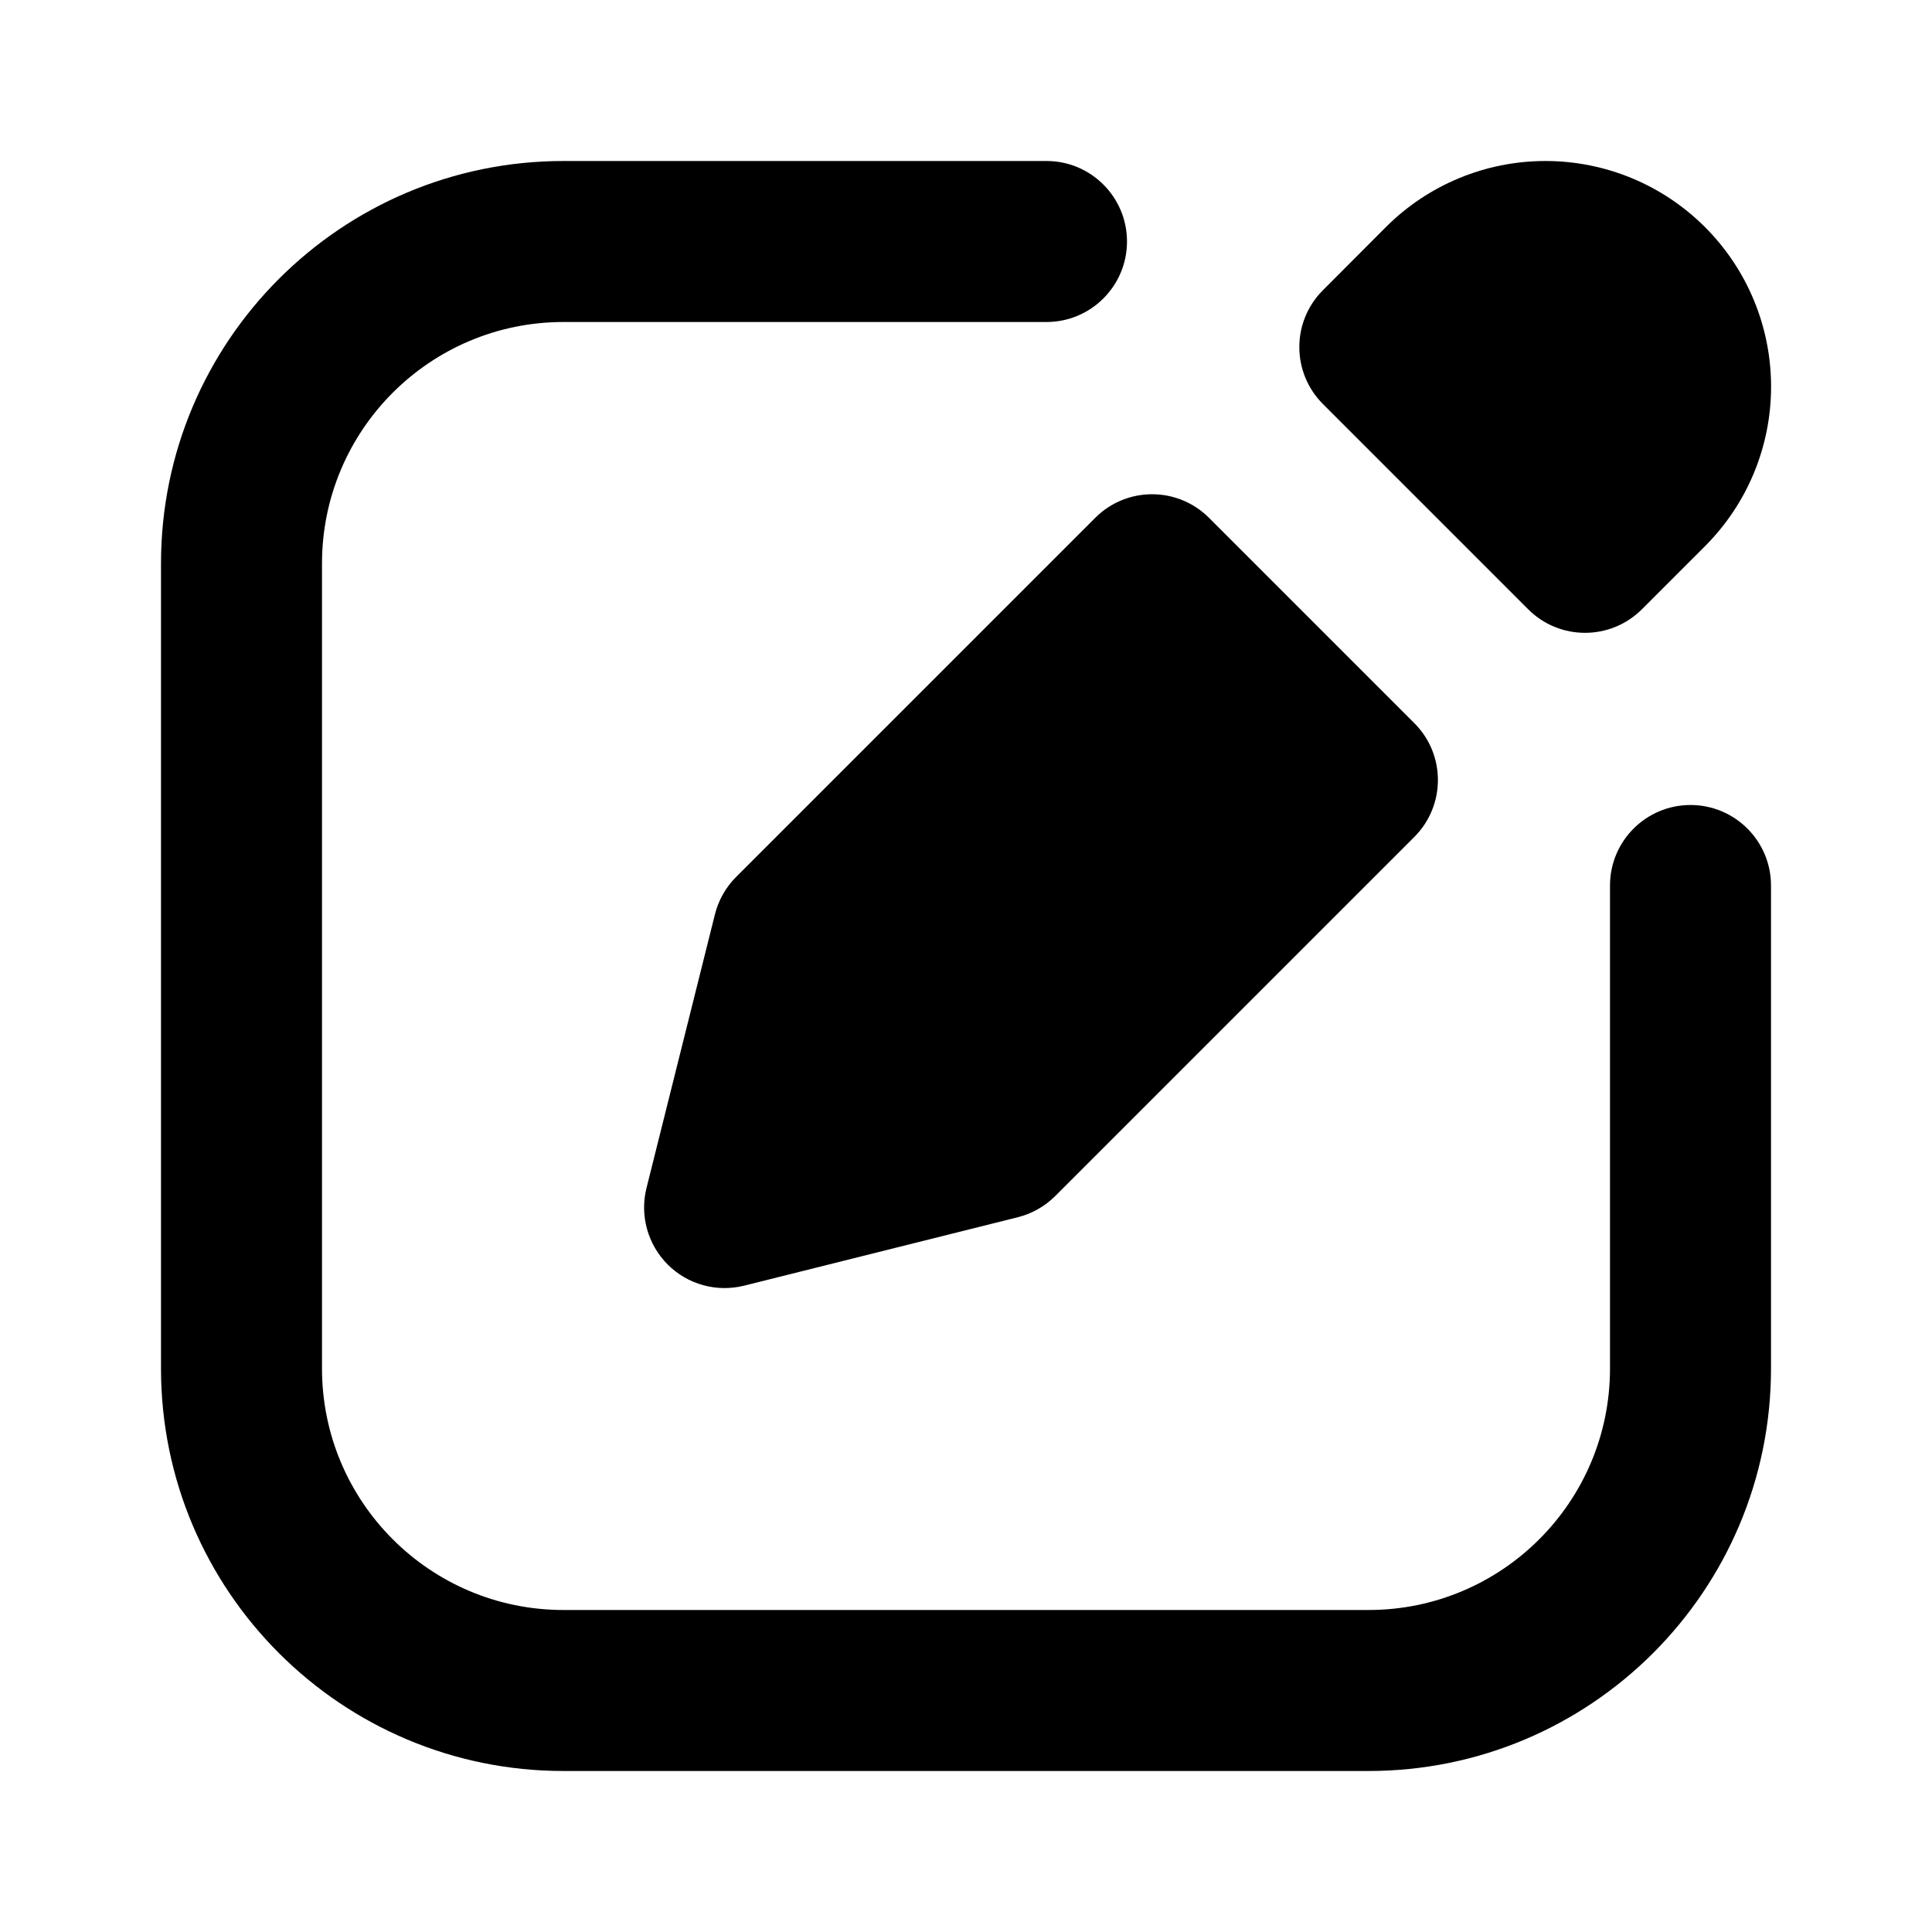
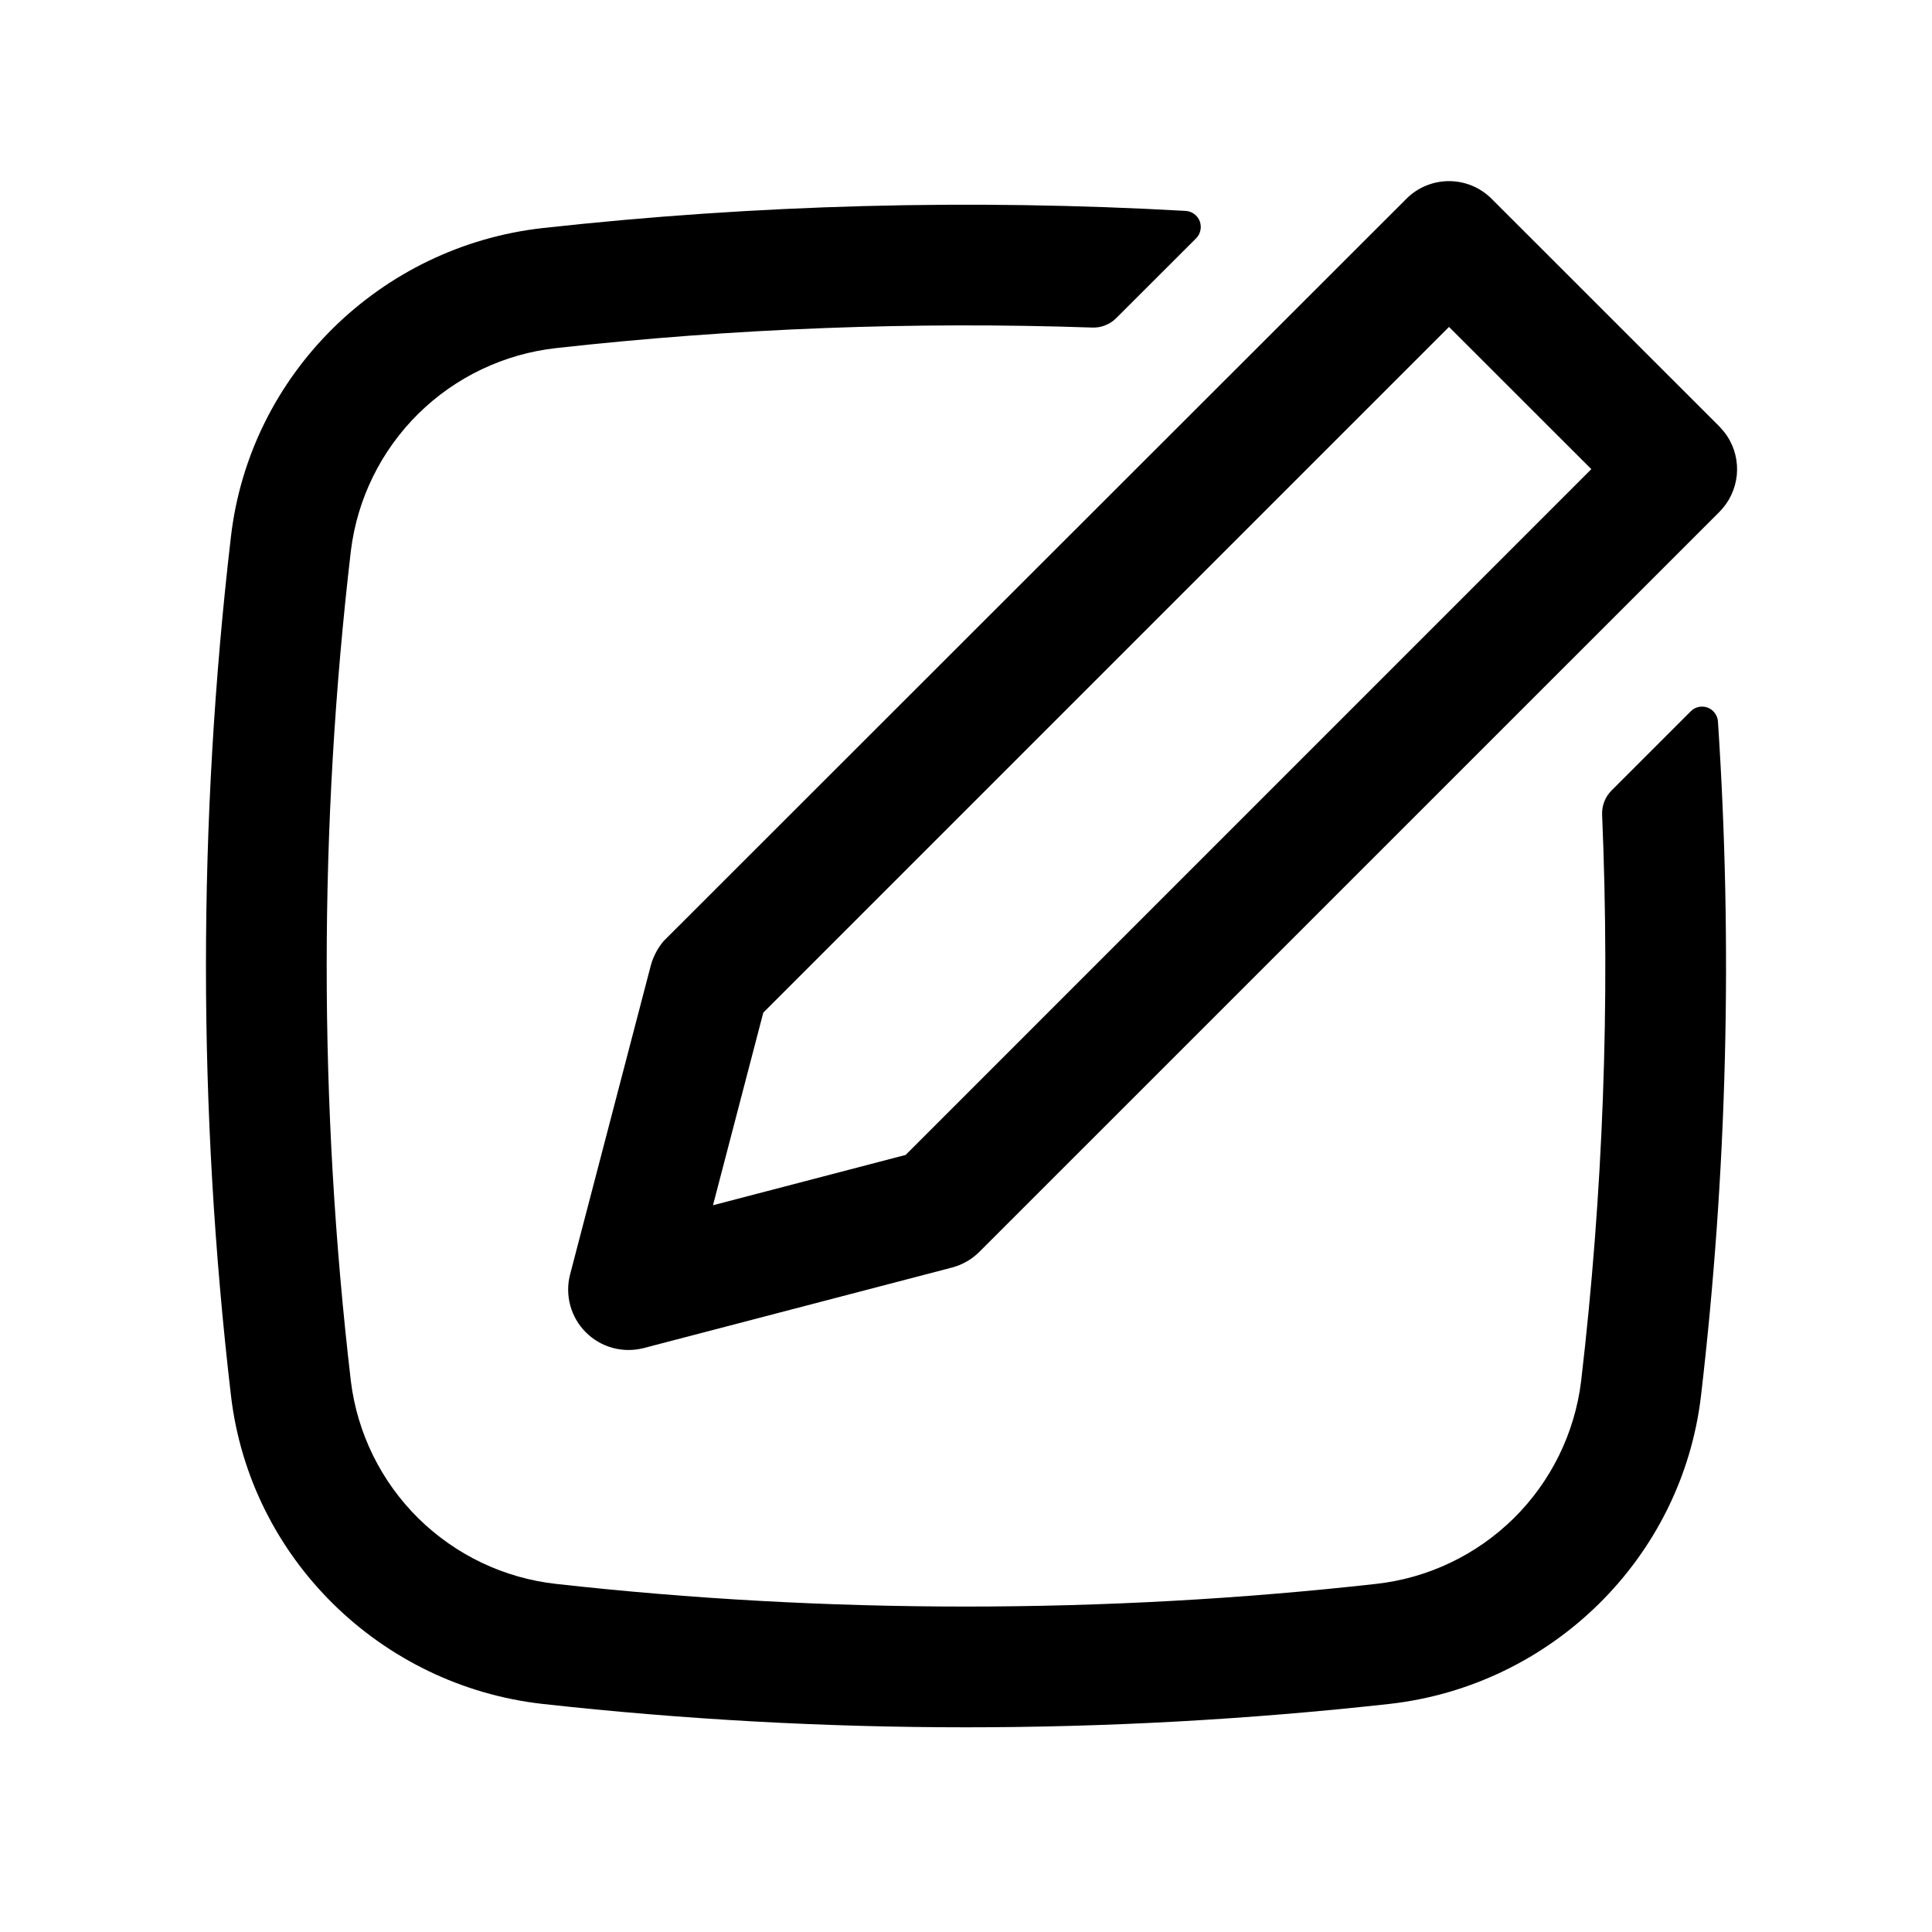
- <svg xmlns="http://www.w3.org/2000/svg" fill="none" height="512" viewBox="0 0 24 24" width="512">
-   <g clip-rule="evenodd" fill="currentColor" fill-rule="evenodd">
-     <path d="m7 4c-1.657 0-3 1.343-3 3v10c0 1.657 1.343 3 3 3h10c1.657 0 3-1.343 3-3v-6c0-.552.448-1 1-1s1 .448 1 1v6c0 2.761-2.239 5-5 5h-10c-2.761 0-5-2.239-5-5v-10c0-2.761 2.239-5 5-5h6c.552 0 1 .448 1 1s-.448 1-1 1z" />
-     <path d="m17.216 2.821c.526-.526 1.238-.821 1.982-.821s1.456.295 1.982.821.821 1.238.821 1.982-.295 1.456-.821 1.982l-.783.783c-.391.391-1.024.391-1.414 0l-2.549-2.549c-.391-.391-.391-1.024 0-1.414zm-2.197 3.612c-.391-.391-1.024-.391-1.414 0l-4.461 4.461c-.128.128-.219.289-.263.465l-.85 3.399c-.085.341.015.701.263.95s.609.348.95.263l3.399-.85c.176-.044.336-.135.465-.263l4.461-4.461c.391-.391.391-1.024 0-1.414z" />
-   </g>
+ <svg xmlns="http://www.w3.org/2000/svg" width="24" height="24" viewBox="0 0 24 24" fill="none">
+   <path fill-rule="evenodd" clip-rule="evenodd" d="M21.455 5.416C21.55 5.56 21.592 5.733 21.575 5.904C21.557 6.076 21.481 6.237 21.359 6.359L12.166 15.551C12.072 15.645 11.954 15.712 11.826 15.746L7.997 16.746C7.87 16.779 7.737 16.778 7.611 16.744C7.485 16.71 7.37 16.643 7.277 16.55C7.185 16.458 7.118 16.343 7.084 16.217C7.05 16.09 7.049 15.957 7.082 15.831L8.082 12.003C8.112 11.888 8.167 11.782 8.243 11.691L17.47 2.47C17.61 2.329 17.801 2.25 18 2.25C18.199 2.25 18.389 2.329 18.53 2.47L21.359 5.298C21.394 5.335 21.426 5.374 21.455 5.416ZM19.768 5.828L18 4.061L9.482 12.579L8.857 14.972L11.25 14.347L19.768 5.828Z" fill="currentColor" />
+   <path d="M19.641 17.16C19.914 14.824 20.002 12.47 19.902 10.12C19.9 10.065 19.909 10.009 19.929 9.958C19.949 9.906 19.98 9.859 20.019 9.82L21.003 8.836C21.03 8.809 21.064 8.79 21.101 8.782C21.139 8.774 21.177 8.777 21.213 8.79C21.249 8.804 21.28 8.827 21.302 8.858C21.325 8.888 21.339 8.925 21.341 8.963C21.526 11.754 21.455 14.557 21.131 17.335C20.895 19.357 19.271 20.942 17.258 21.167C13.763 21.554 10.237 21.554 6.742 21.167C4.73 20.942 3.105 19.357 2.869 17.335C2.455 13.79 2.455 10.21 2.869 6.665C3.105 4.643 4.729 3.058 6.742 2.833C9.394 2.54 12.067 2.469 14.731 2.62C14.769 2.623 14.806 2.636 14.836 2.659C14.867 2.682 14.89 2.713 14.904 2.749C14.917 2.785 14.92 2.824 14.912 2.861C14.904 2.899 14.886 2.933 14.859 2.96L13.866 3.952C13.827 3.991 13.781 4.021 13.73 4.041C13.679 4.062 13.624 4.071 13.569 4.069C11.346 3.993 9.12 4.078 6.909 4.324C6.263 4.396 5.66 4.683 5.197 5.139C4.734 5.596 4.439 6.195 4.359 6.84C3.958 10.268 3.958 13.732 4.359 17.16C4.439 17.805 4.734 18.404 5.197 18.861C5.66 19.317 6.263 19.605 6.909 19.676C10.264 20.051 13.736 20.051 17.092 19.676C17.738 19.605 18.341 19.317 18.804 18.861C19.267 18.404 19.561 17.805 19.641 17.16Z" fill="currentColor" />
</svg>
